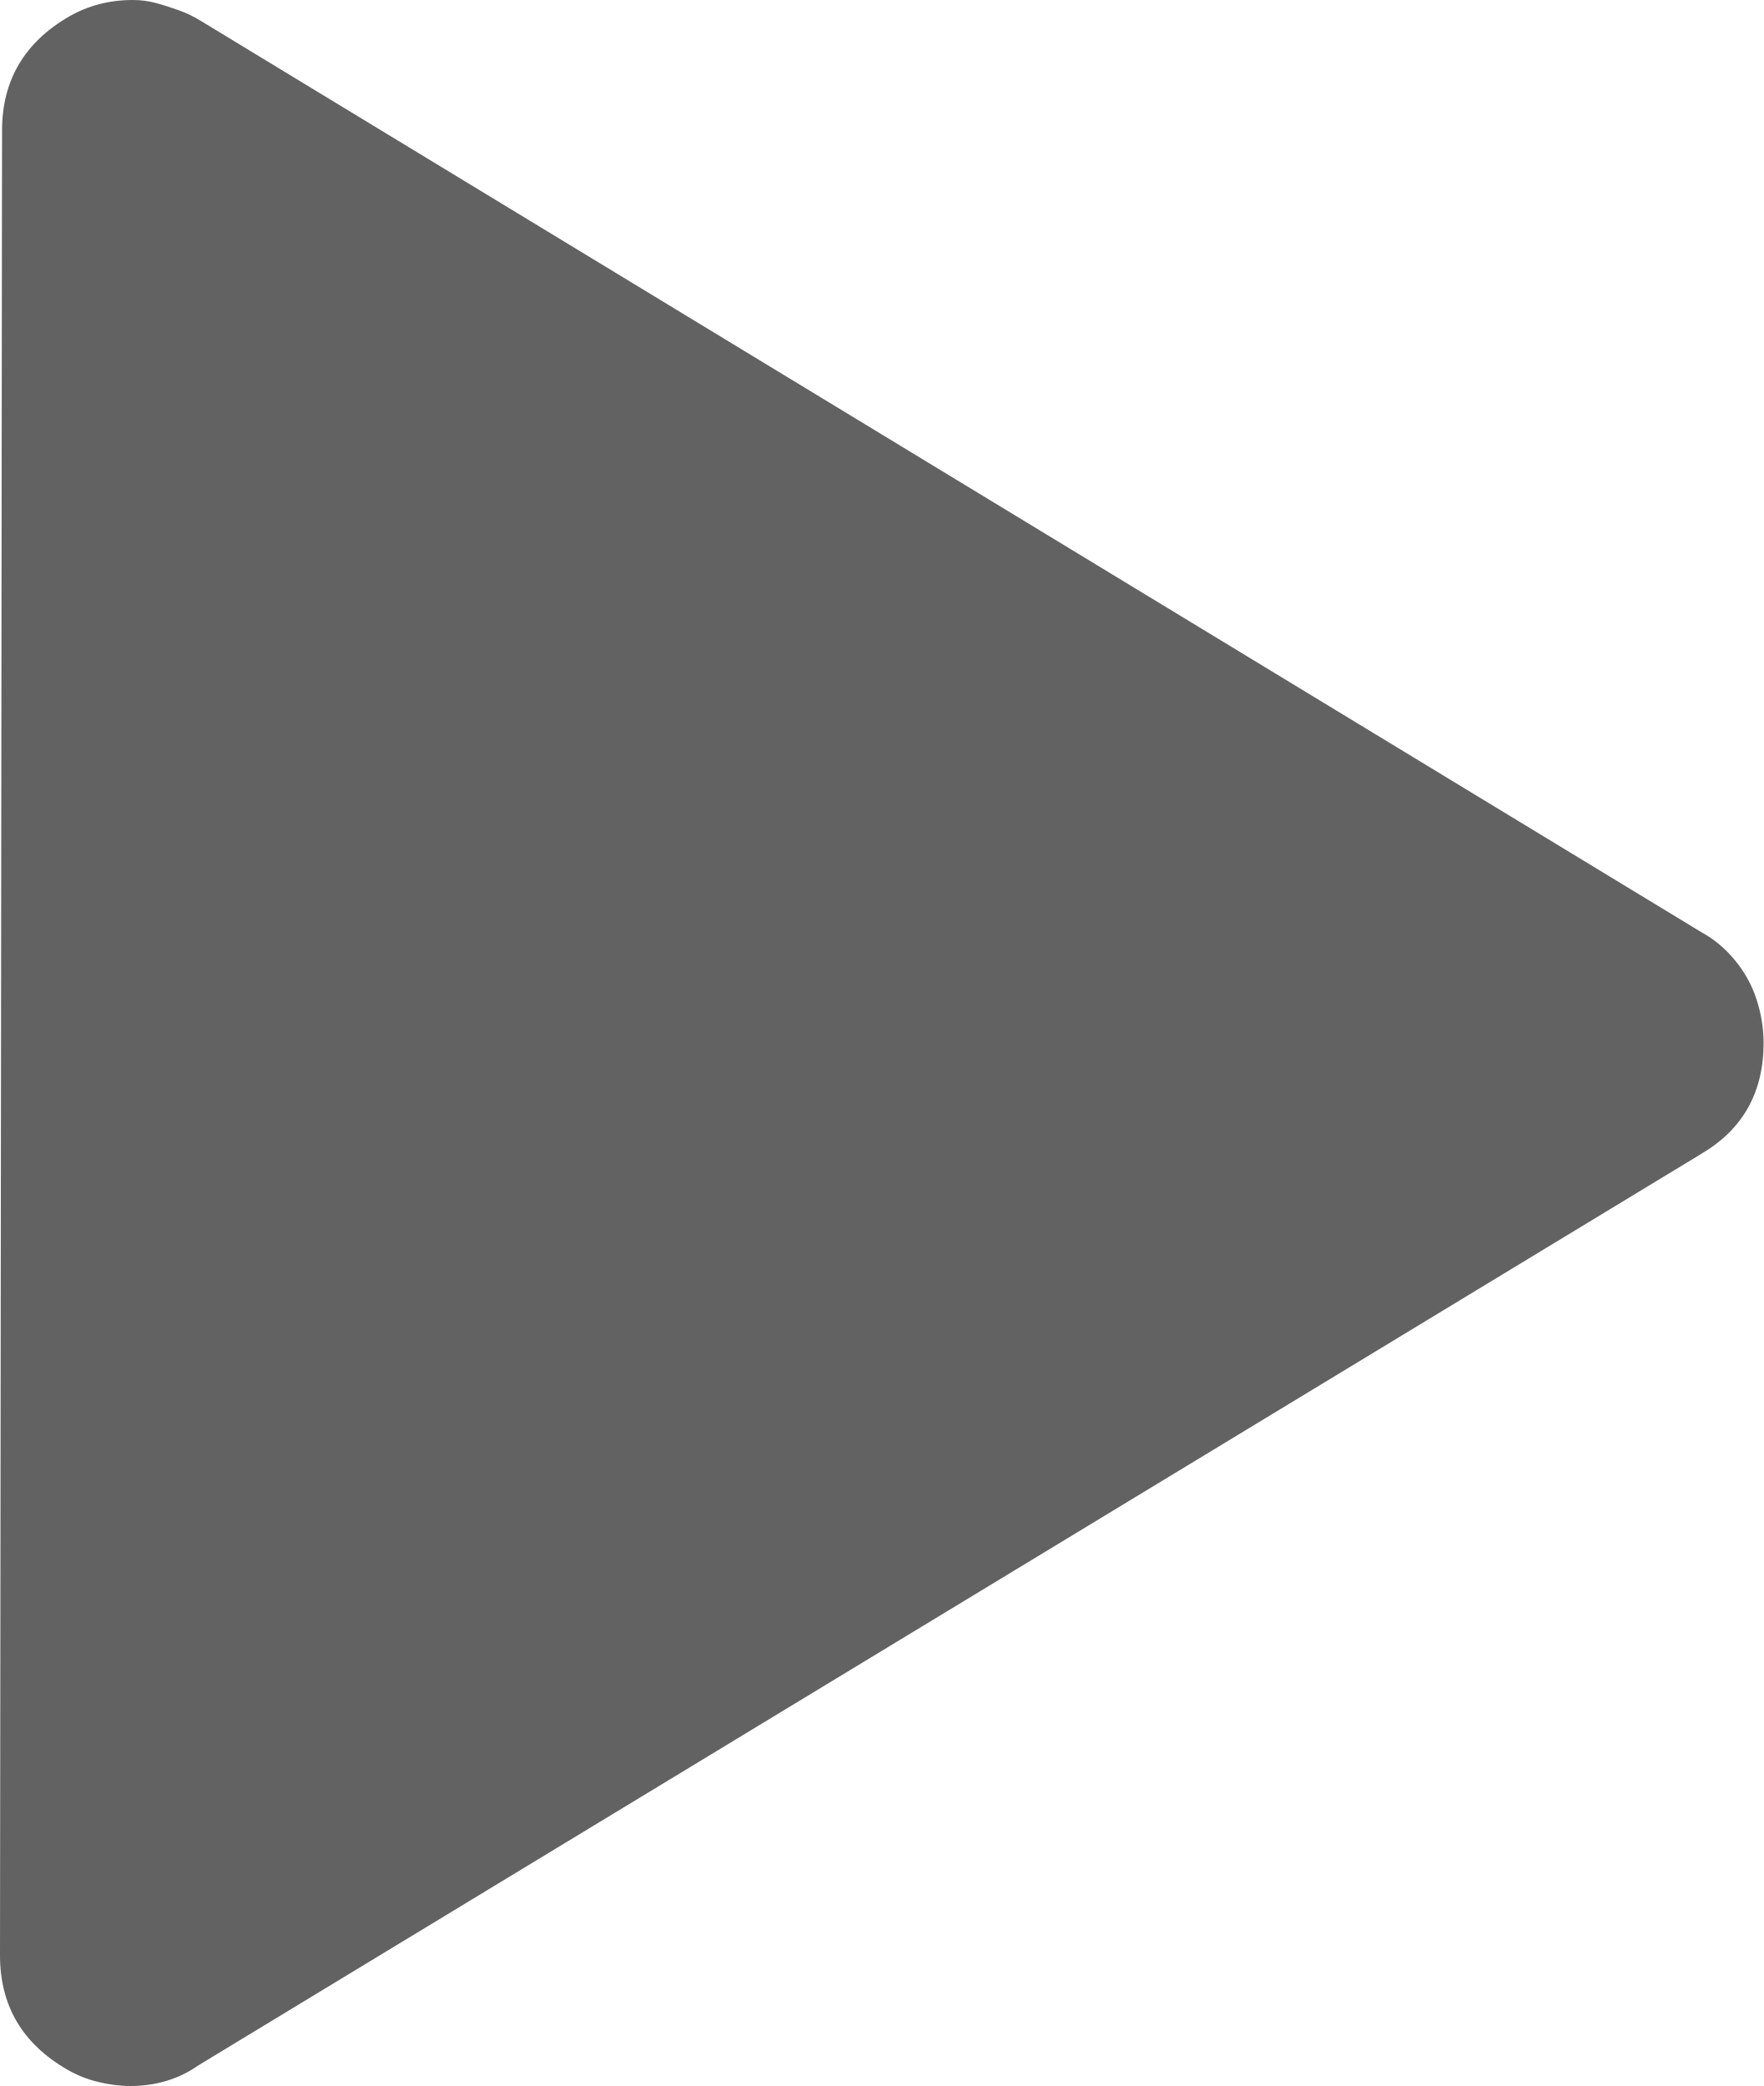
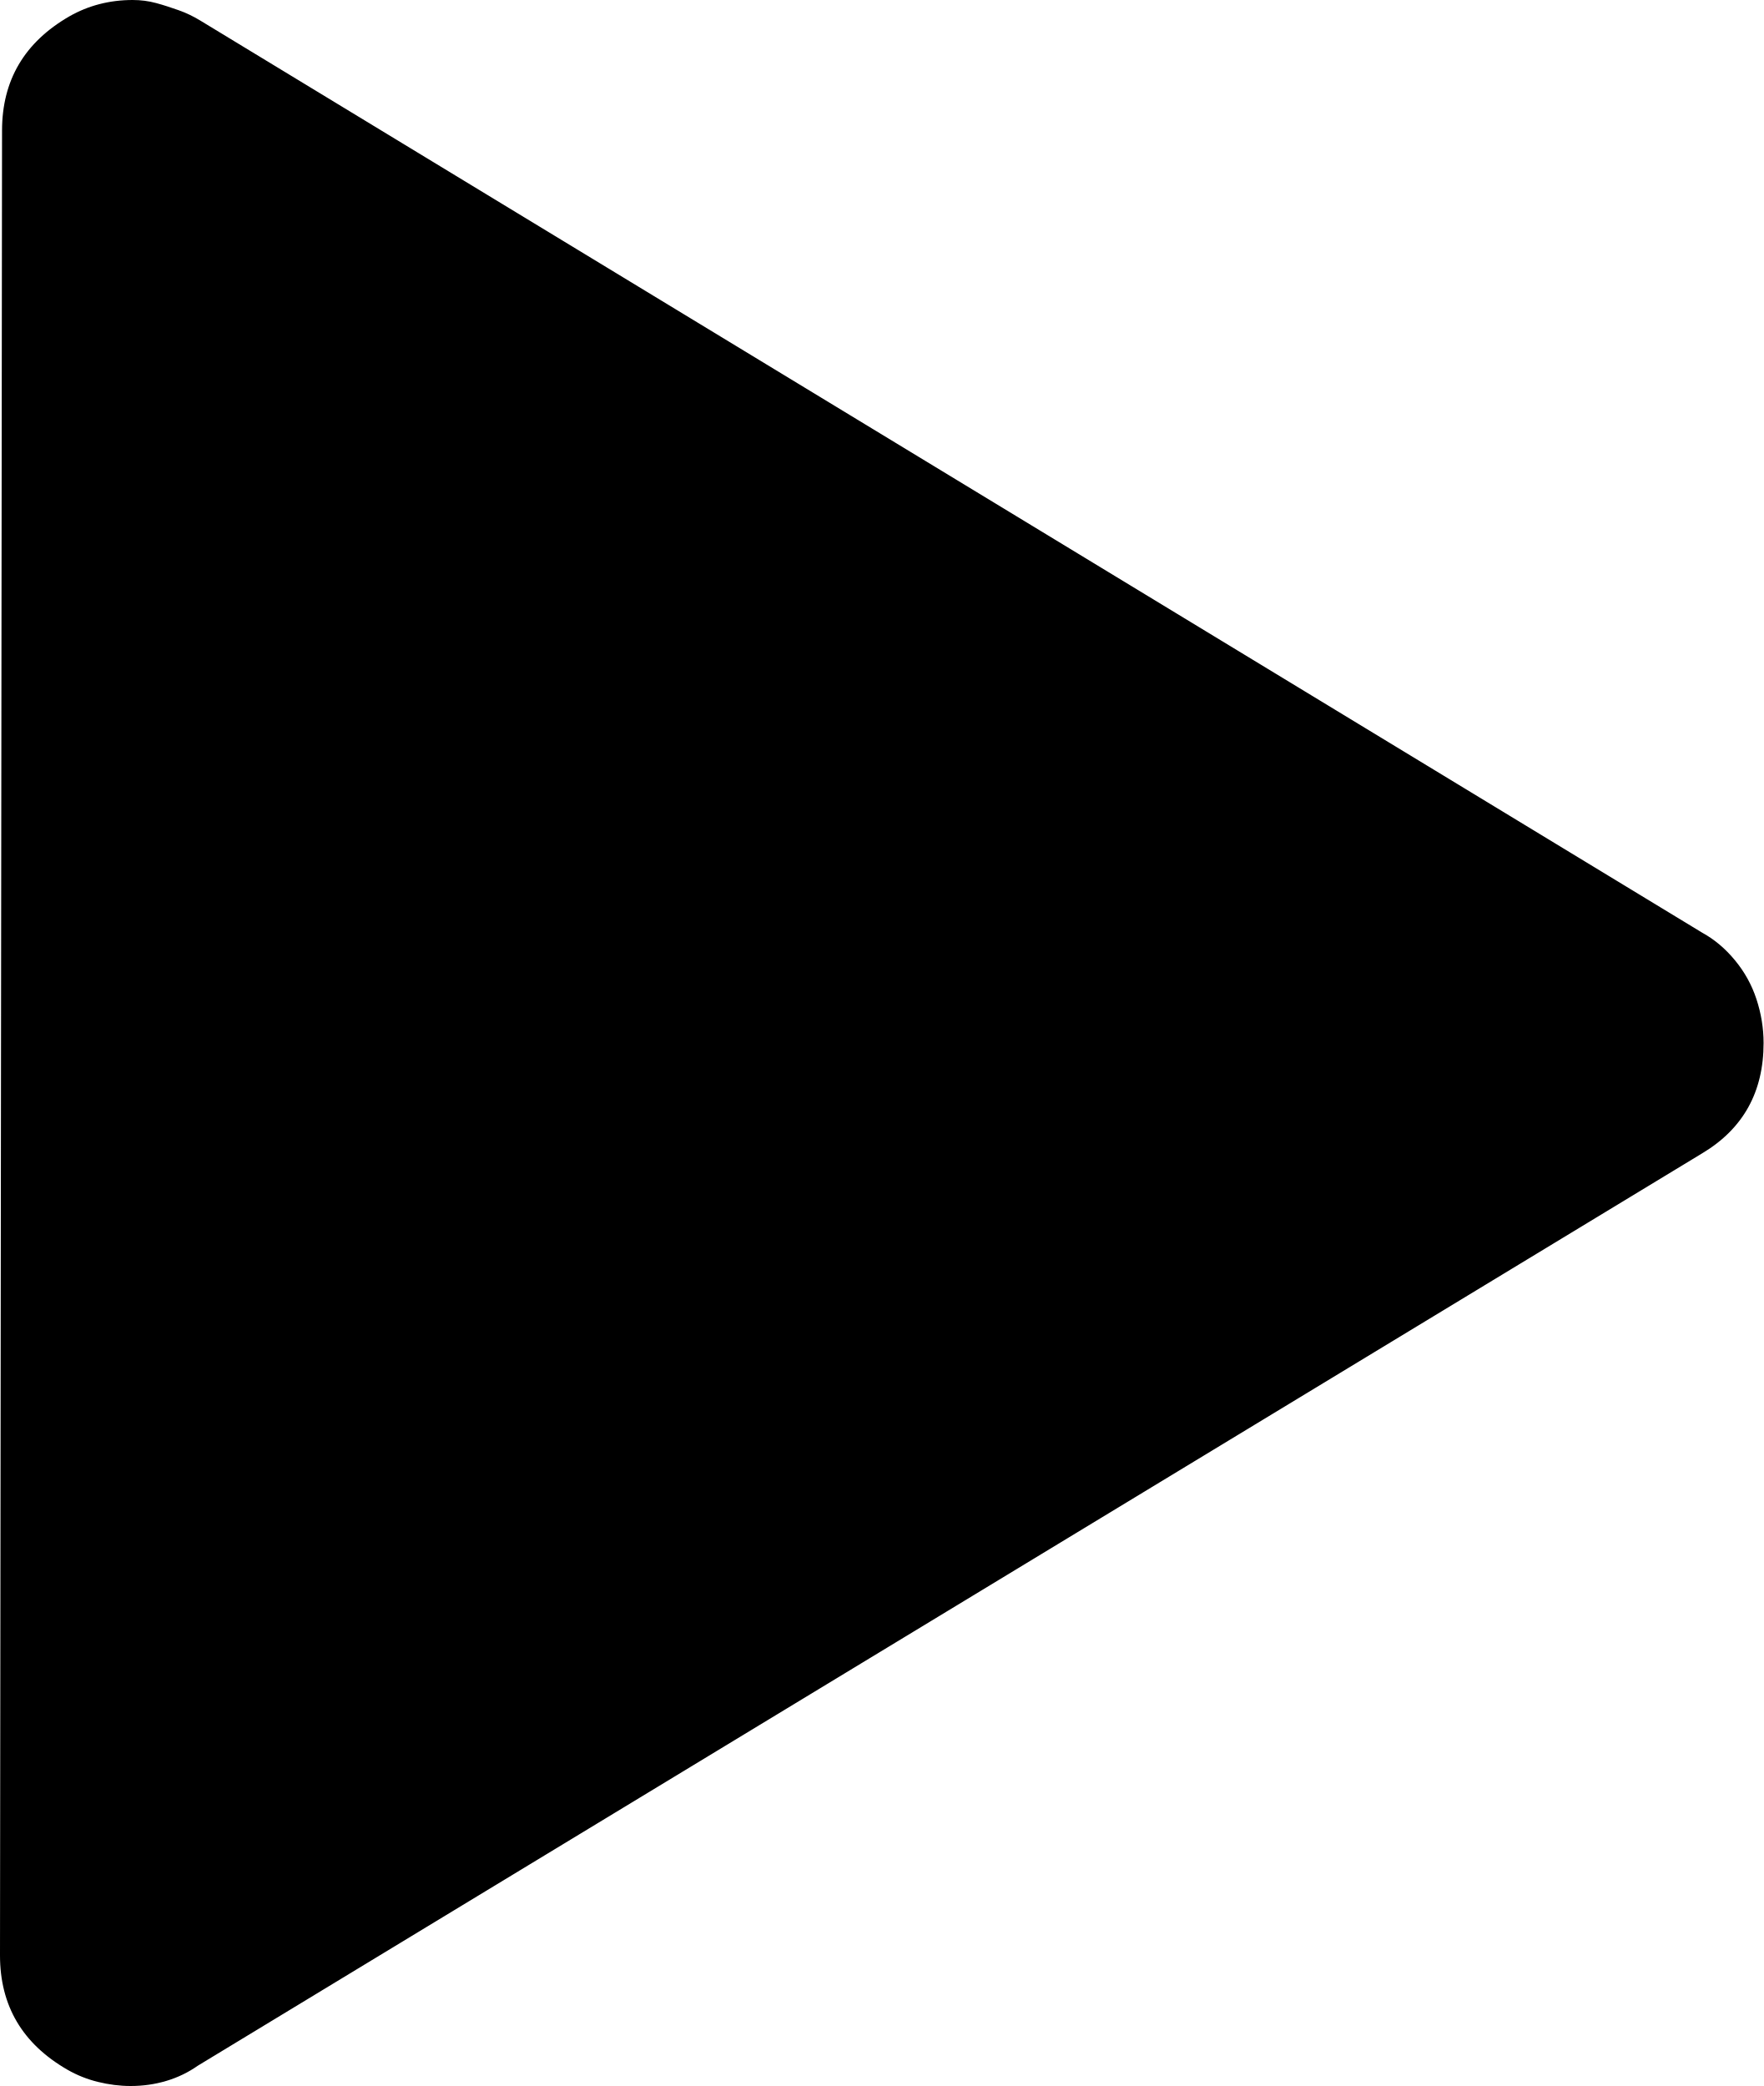
<svg xmlns="http://www.w3.org/2000/svg" version="1.1" id="Layer_1" x="0px" y="0px" viewBox="0 0 864 1022" style="enable-background:new 0 0 864 1022;" xml:space="preserve">
-   <style type="text/css">
- 	.st0{fill:#626262;}
- </style>
-   <path class="st0" d="M65,0C53.7,0,43.3,2.7,34,8C12,20.7,1,39.3,1,64L0,958c0,24.7,11,43.3,33,56c4.7,2.7,9.7,4.7,15,6s10.7,2,16,2  c6,0,11.8-0.8,17.5-2.5s10.8-4.2,15.5-7.5l737-447c20-12,30-30,30-54c0-7.3-1.2-14.5-3.5-21.5s-5.8-13.3-10.5-19s-10-10.2-16-13.5  L98,10c-3.3-2-6.8-3.7-10.5-5s-7.3-2.5-11-3.5S69,0,65,0z" />
+   <path d="M65,0C53.7,0,43.3,2.7,34,8C12,20.7,1,39.3,1,64L0,958c0,24.7,11,43.3,33,56c4.7,2.7,9.7,4.7,15,6s10.7,2,16,2  c6,0,11.8-0.8,17.5-2.5s10.8-4.2,15.5-7.5l737-447c20-12,30-30,30-54c0-7.3-1.2-14.5-3.5-21.5s-5.8-13.3-10.5-19s-10-10.2-16-13.5  L98,10c-3.3-2-6.8-3.7-10.5-5s-7.3-2.5-11-3.5S69,0,65,0z" />
</svg>
